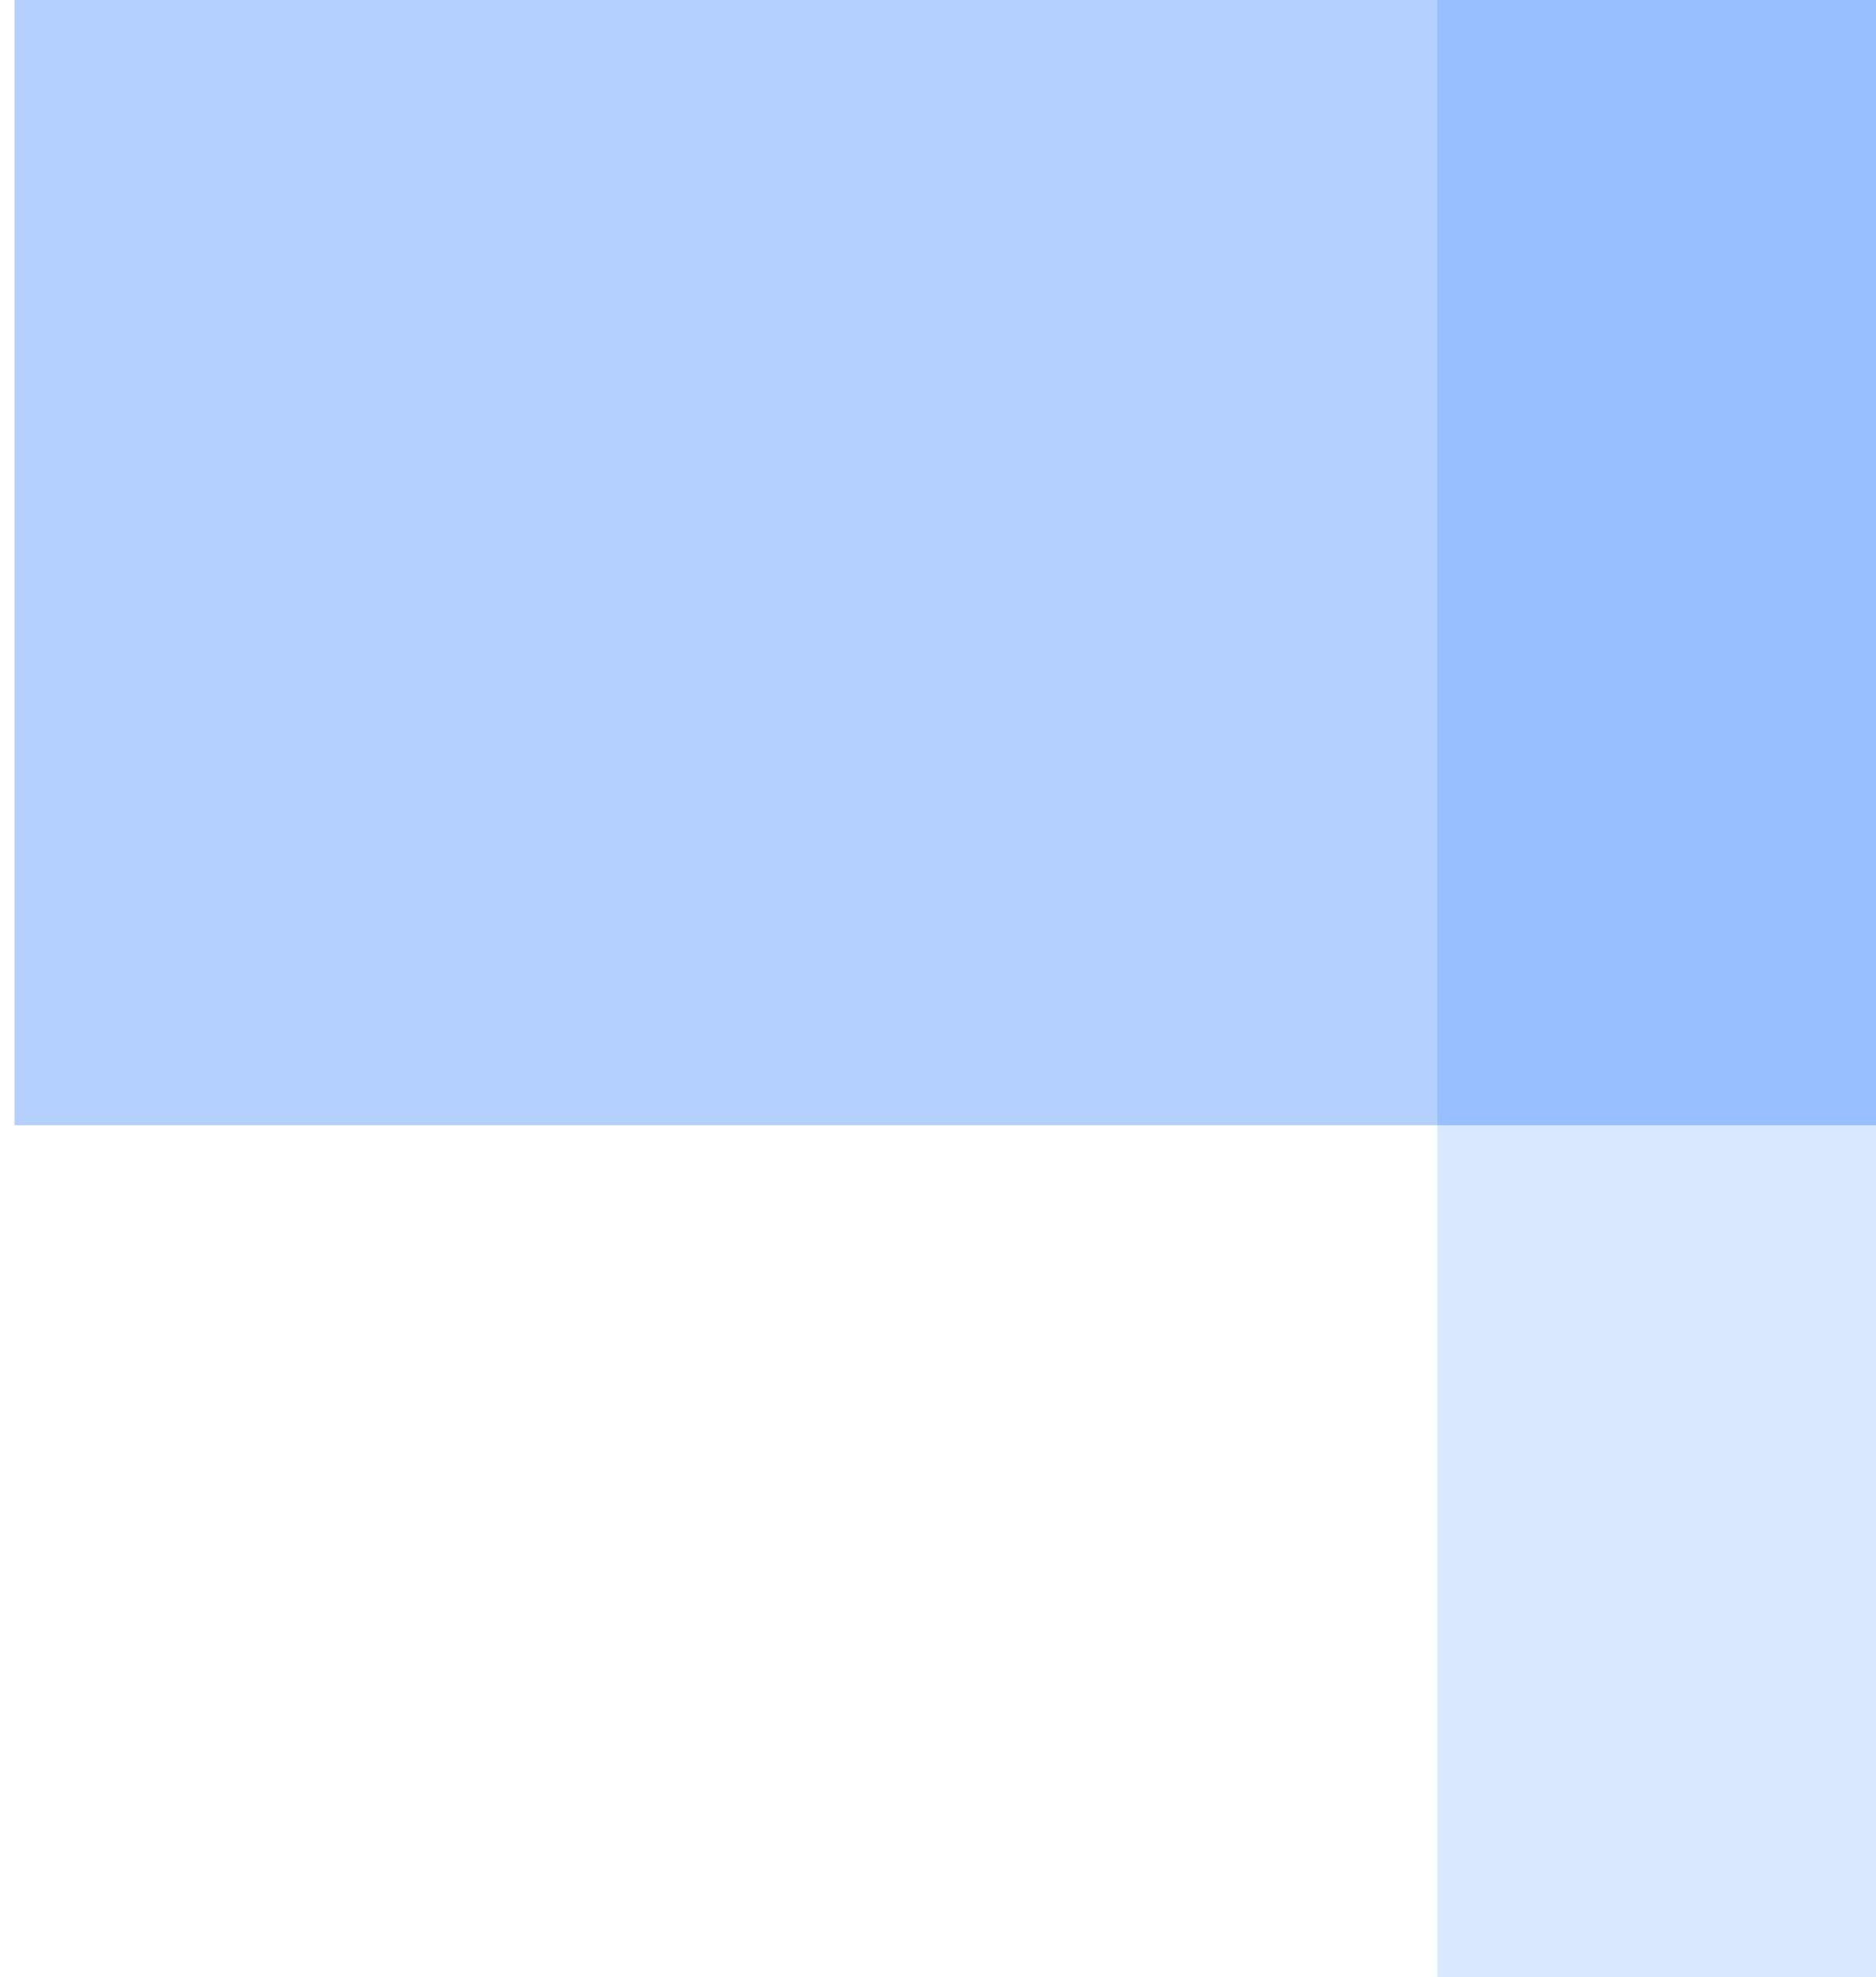
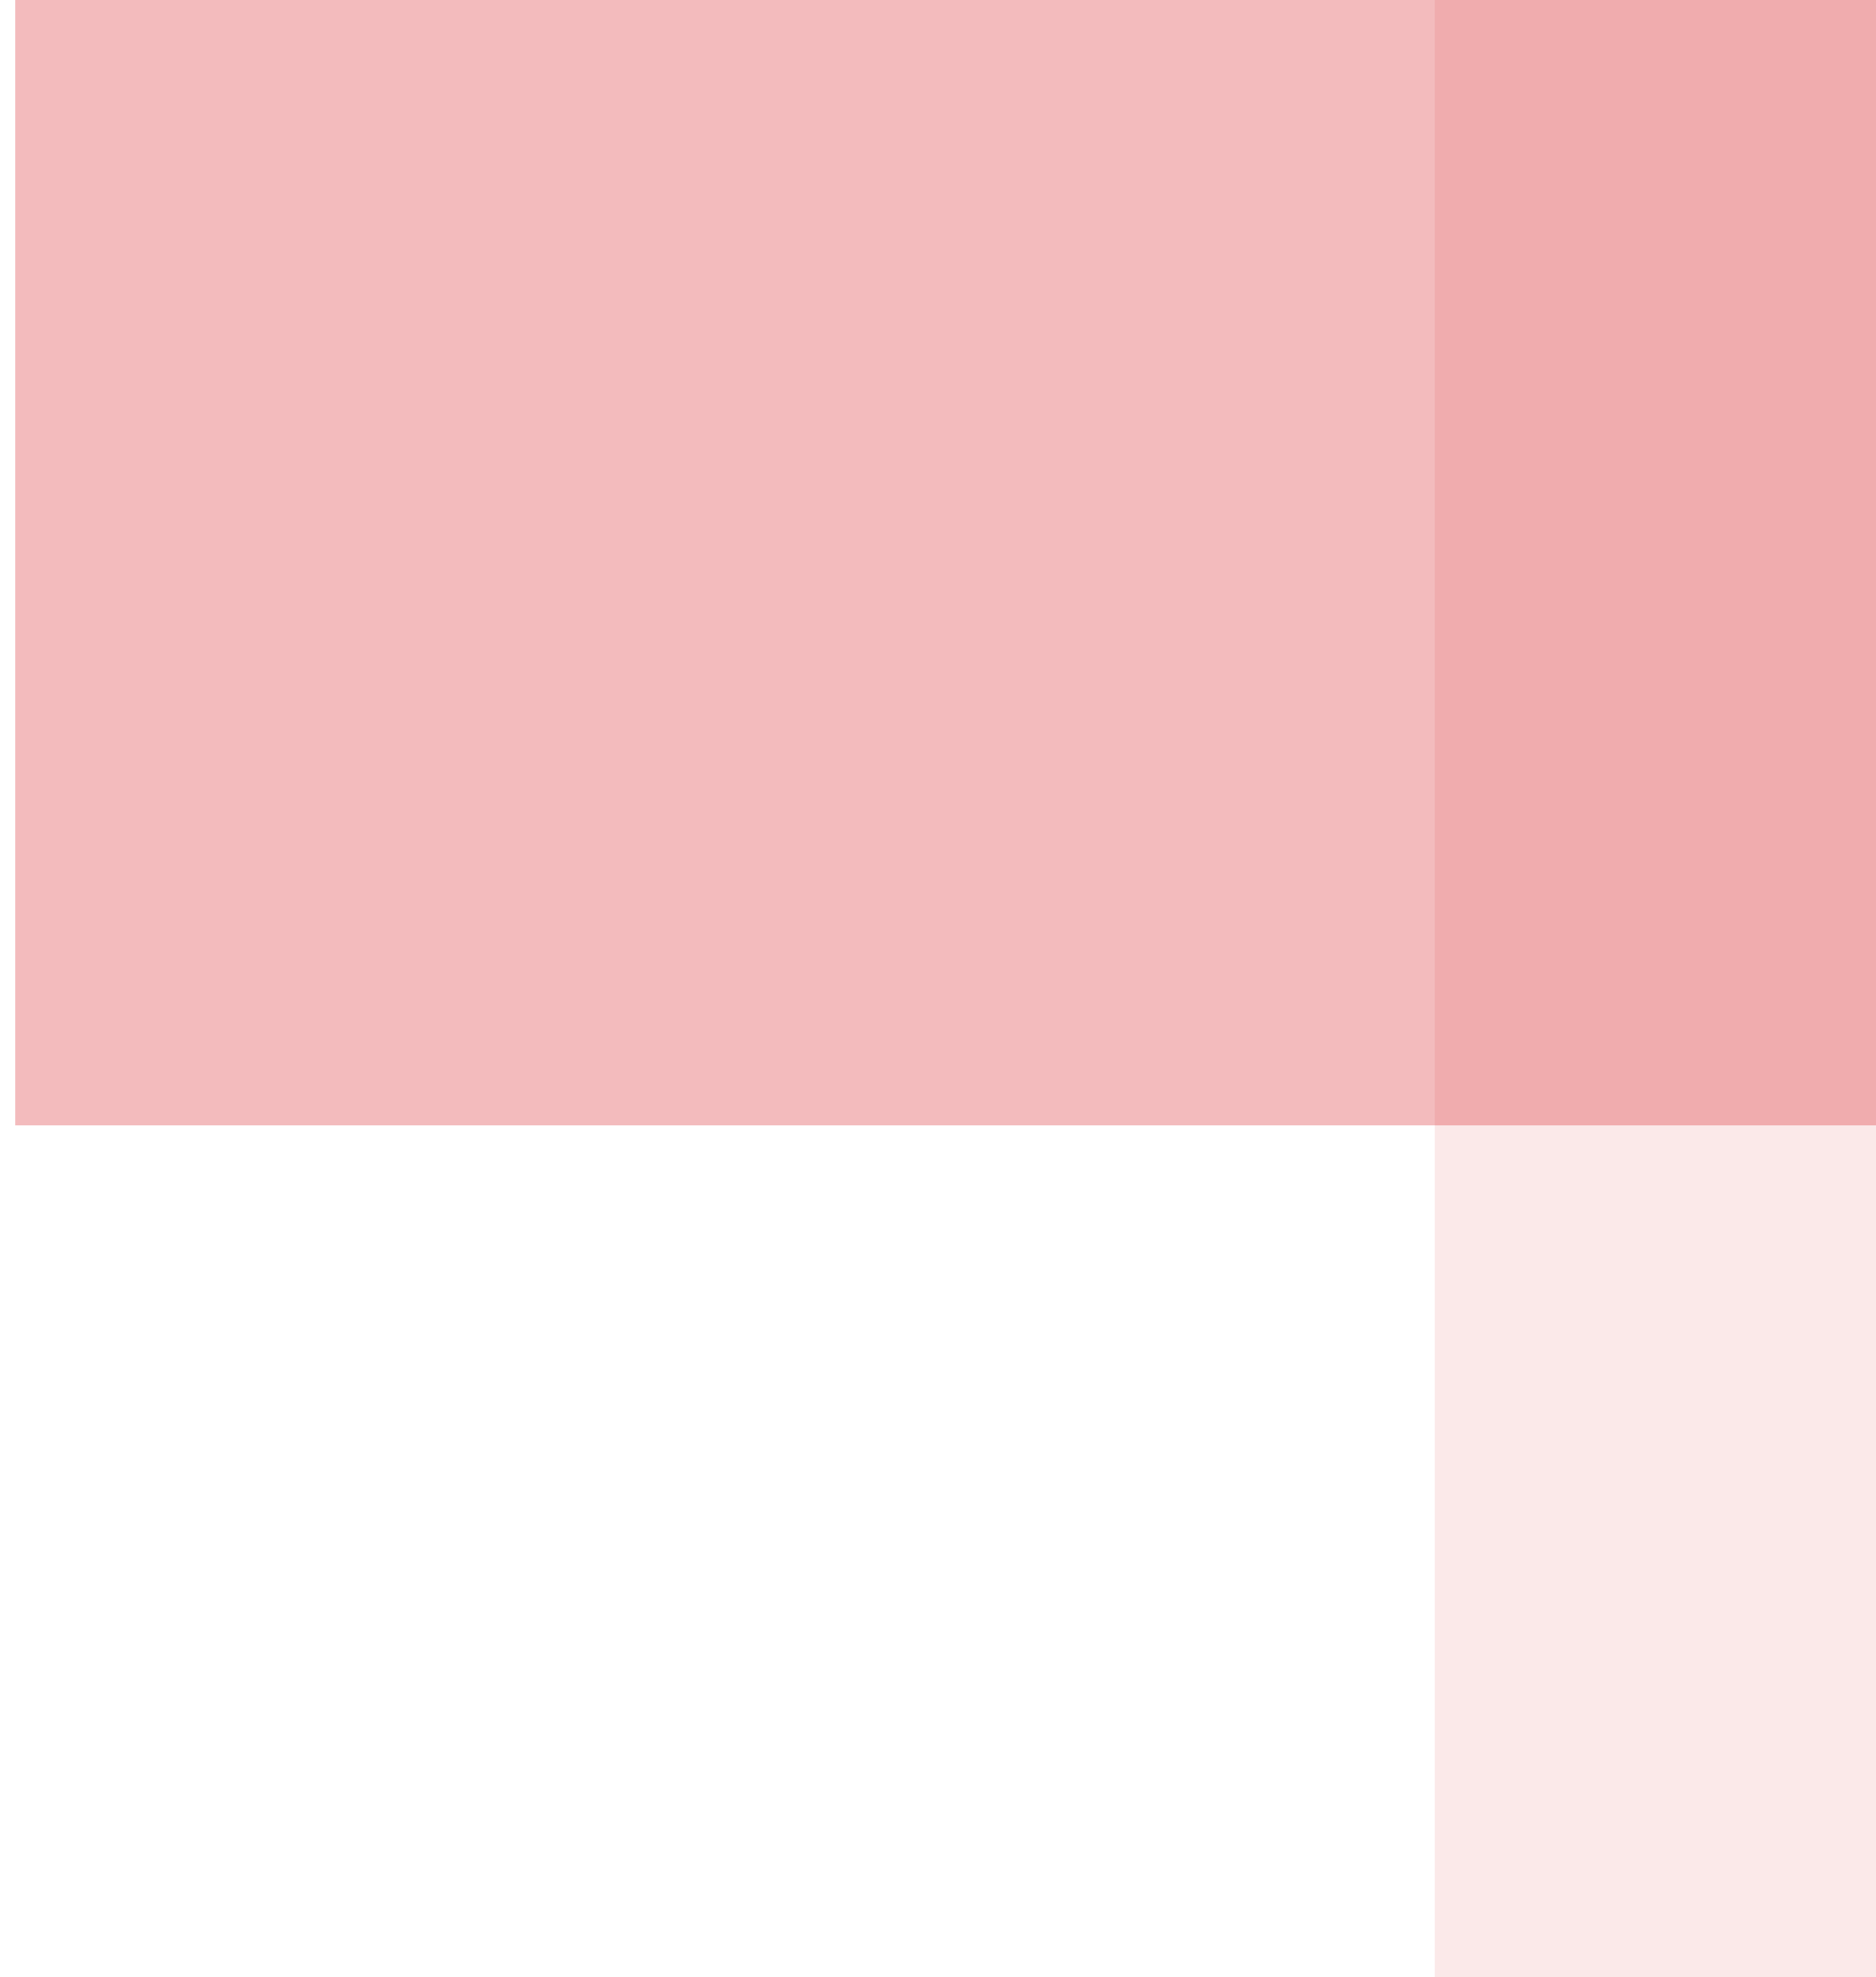
- <svg xmlns="http://www.w3.org/2000/svg" width="37" height="39" viewBox="0 0 37 39" fill="none">
-   <g clip-path="url(#clip0_2_2)">
-     <rect width="1920" height="6070" transform="translate(-342 -5565)" fill="white" />
-     <path d="M28.349 -234.753C28.349 -248.731 28.349 -255.72 30.633 -261.233C33.678 -268.584 39.518 -274.424 46.869 -277.469C52.382 -279.753 59.371 -279.753 73.349 -279.753H1161.96C1175.94 -279.753 1182.93 -279.753 1188.44 -277.469C1195.79 -274.424 1201.64 -268.584 1204.68 -261.233C1206.96 -255.72 1206.96 -248.731 1206.96 -234.753V-5.966C1206.96 8.012 1206.96 15.002 1204.68 20.515C1201.64 27.866 1195.79 33.706 1188.44 36.751C1182.93 39.034 1175.94 39.034 1161.96 39.034H28.349V-234.753Z" fill="#0061FF" fill-opacity="0.15" />
-     <path d="M0.287 -251.59C0.287 -265.569 0.287 -272.558 2.571 -278.071C5.616 -285.422 11.456 -291.262 18.807 -294.307C24.32 -296.59 31.309 -296.59 45.287 -296.59H1190.03C1204 -296.59 1210.99 -296.59 1216.51 -294.307C1223.86 -291.262 1229.7 -285.422 1232.74 -278.071C1235.03 -272.558 1235.03 -265.569 1235.03 -251.59V-22.803C1235.03 -8.825 1235.03 -1.836 1232.74 3.677C1229.7 11.028 1223.86 16.868 1216.51 19.913C1210.99 22.197 1204 22.197 1190.03 22.197H0.287V-251.59Z" fill="#0061FF" fill-opacity="0.3" />
-   </g>
+ <svg xmlns="http://www.w3.org/2000/svg" version="1.2" viewBox="0 0 37 39" width="37" height="39">
  <defs>
-     <clipPath id="clip0_2_2">
-       <rect width="1920" height="6070" fill="white" transform="translate(-342 -5565)" />
+     <clipPath clipPathUnits="userSpaceOnUse" id="cp1">
+       <path d="m-342-5565h1920v6070h-1920z" />
    </clipPath>
  </defs>
+   <style>.a{fill:#fff}.b{opacity:.1;fill:#d71a21}.c{opacity:.3;fill:#d71a21}</style>
+   <g clip-path="url(#cp1)">
+     <path class="a" d="m-342-5565h1920v6070h-1920z" />
+     <path class="b" d="m28.3-234.8c0-13.9 0-20.9 2.3-26.4 3.1-7.4 8.9-13.2 16.3-16.3 5.5-2.3 12.5-2.3 26.4-2.3h1088.7c13.9 0 20.9 0 26.4 2.3 7.4 3.1 13.2 8.9 16.3 16.3 2.3 5.5 2.3 12.5 2.3 26.4v228.8c0 14 0 21-2.3 26.5-3.1 7.4-8.9 13.2-16.3 16.3-5.5 2.2-12.5 2.2-26.4 2.2h-1133.7z" />
+     <path class="c" d="m0.3-251.6c0-14 0-21 2.3-26.5 3-7.3 8.9-13.2 16.2-16.2 5.5-2.3 12.5-2.3 26.5-2.3h1144.7c14 0 21 0 26.5 2.3 7.4 3 13.2 8.9 16.2 16.2 2.3 5.5 2.3 12.5 2.3 26.5v228.8c0 14 0 21-2.3 26.5-3 7.3-8.8 13.2-16.2 16.2-5.5 2.3-12.5 2.3-26.5 2.3h-1189.7z" />
+   </g>
</svg>
